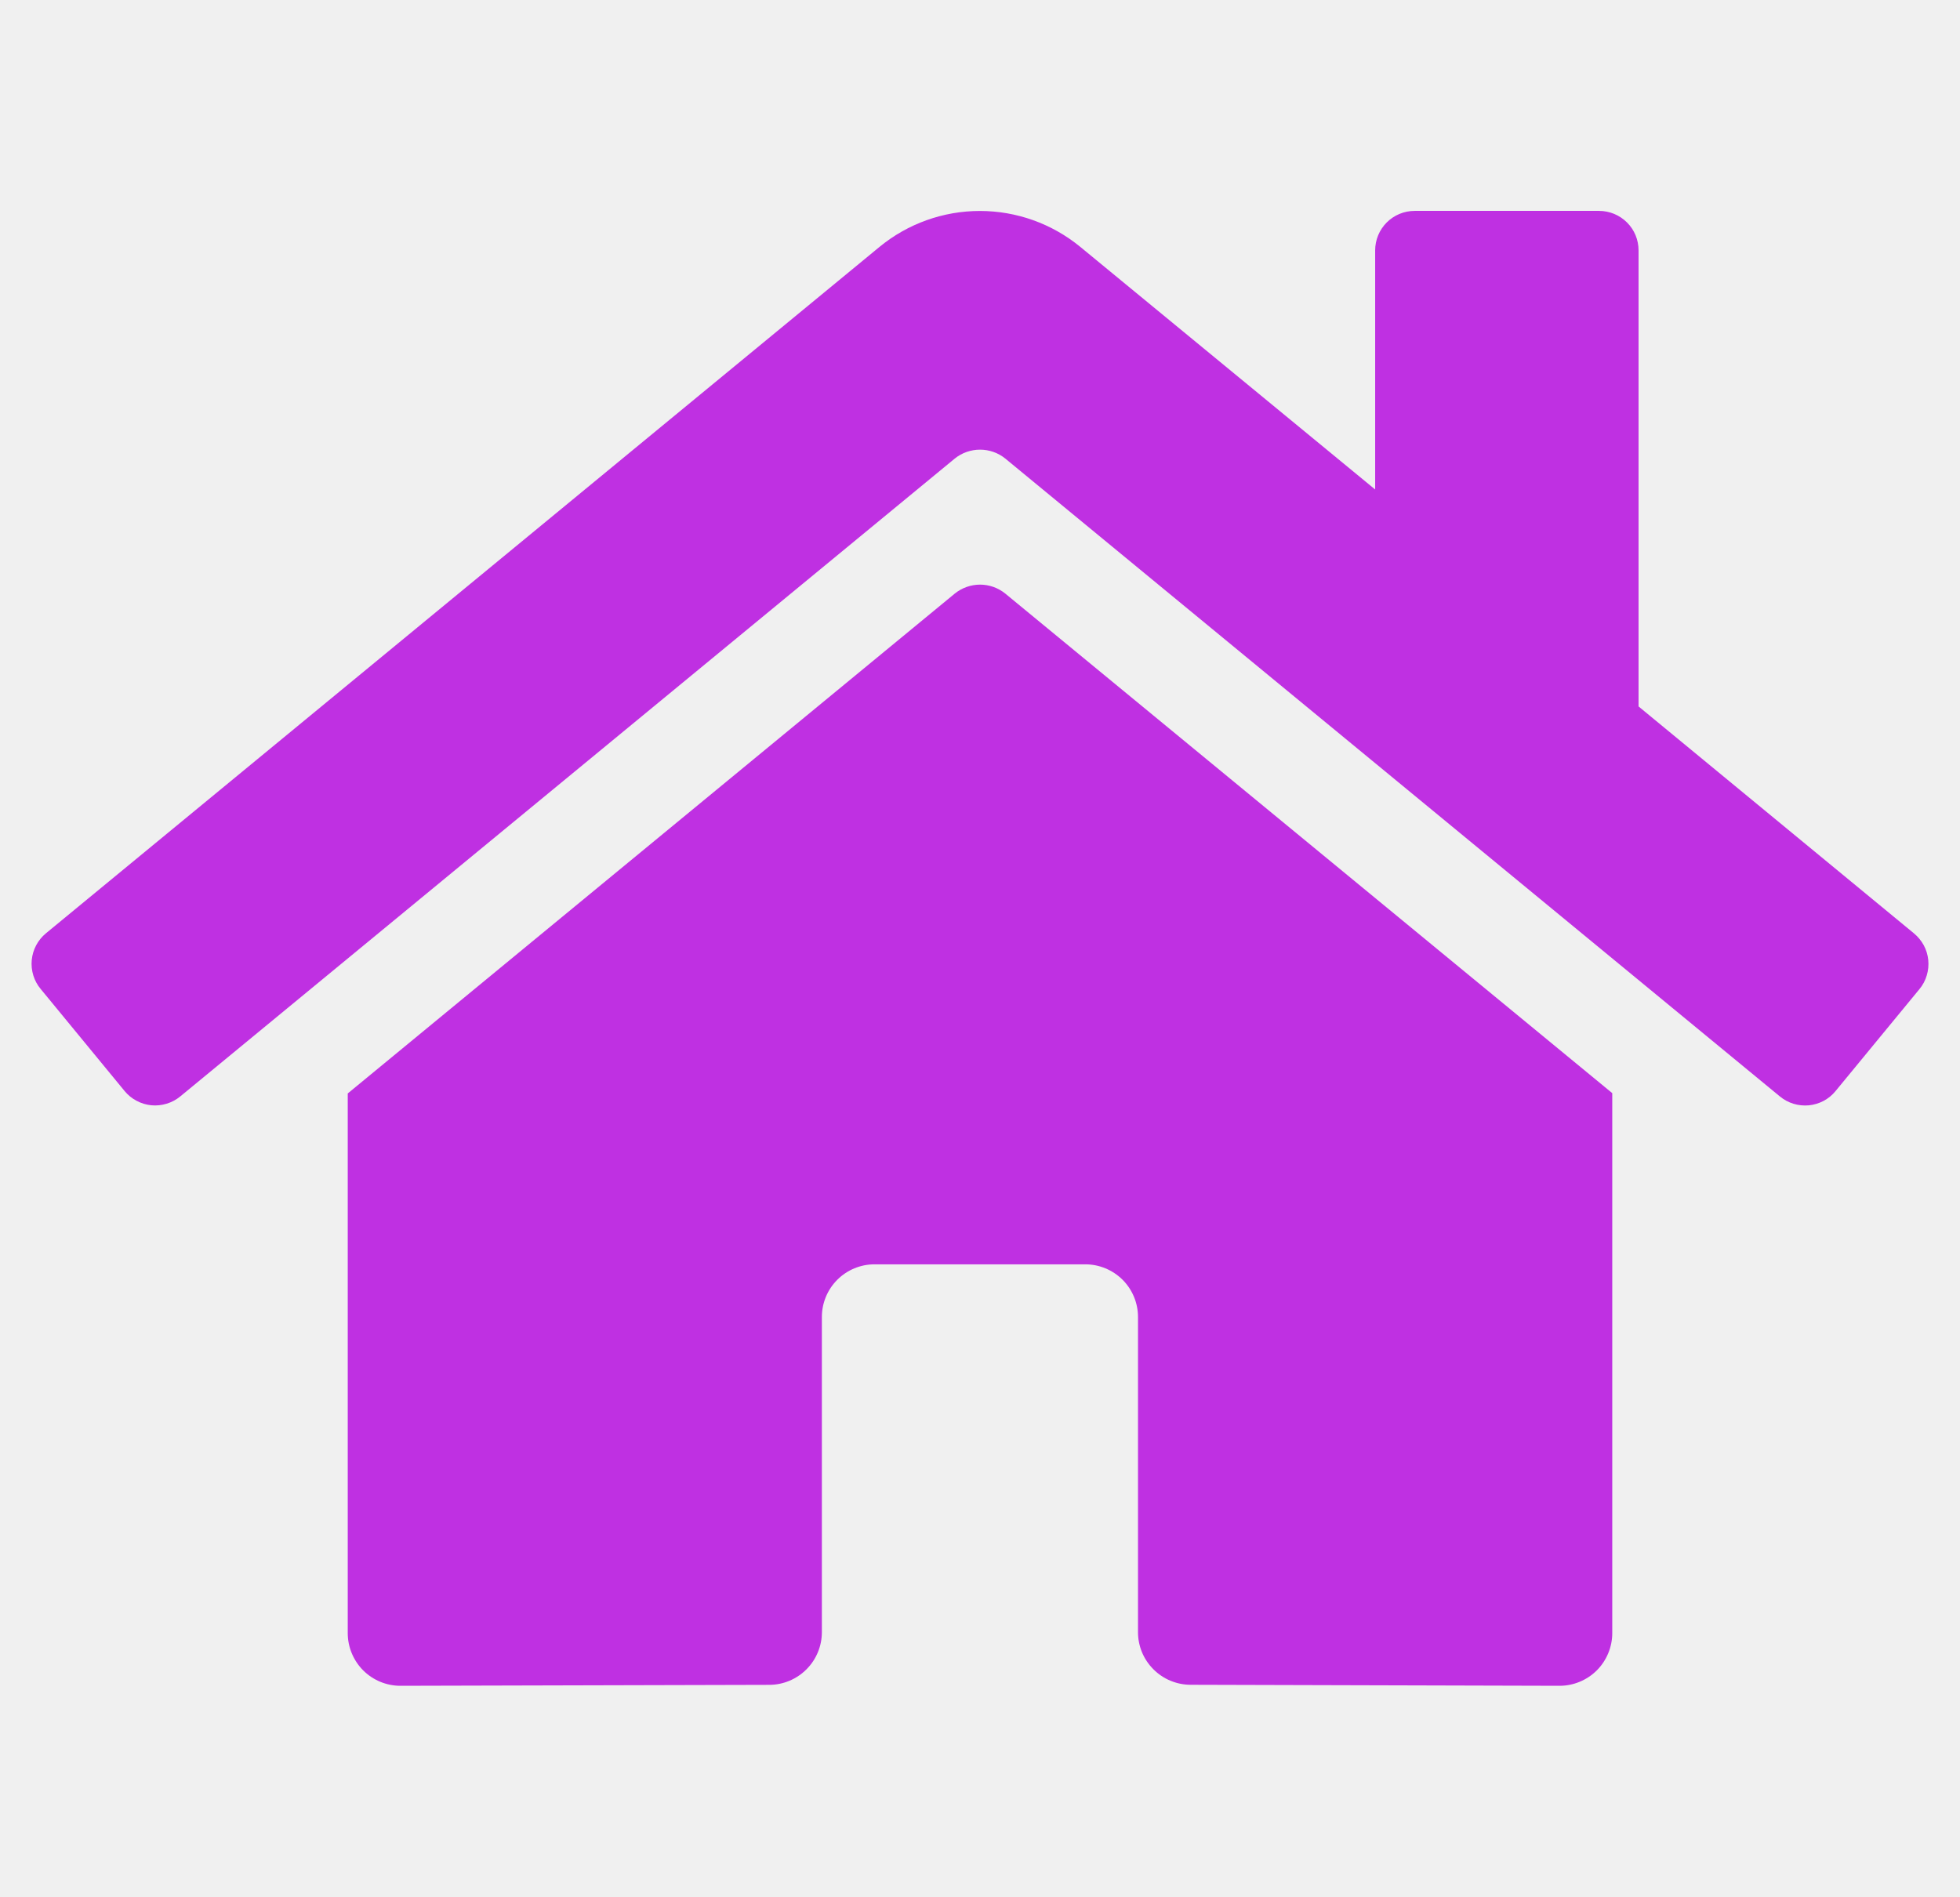
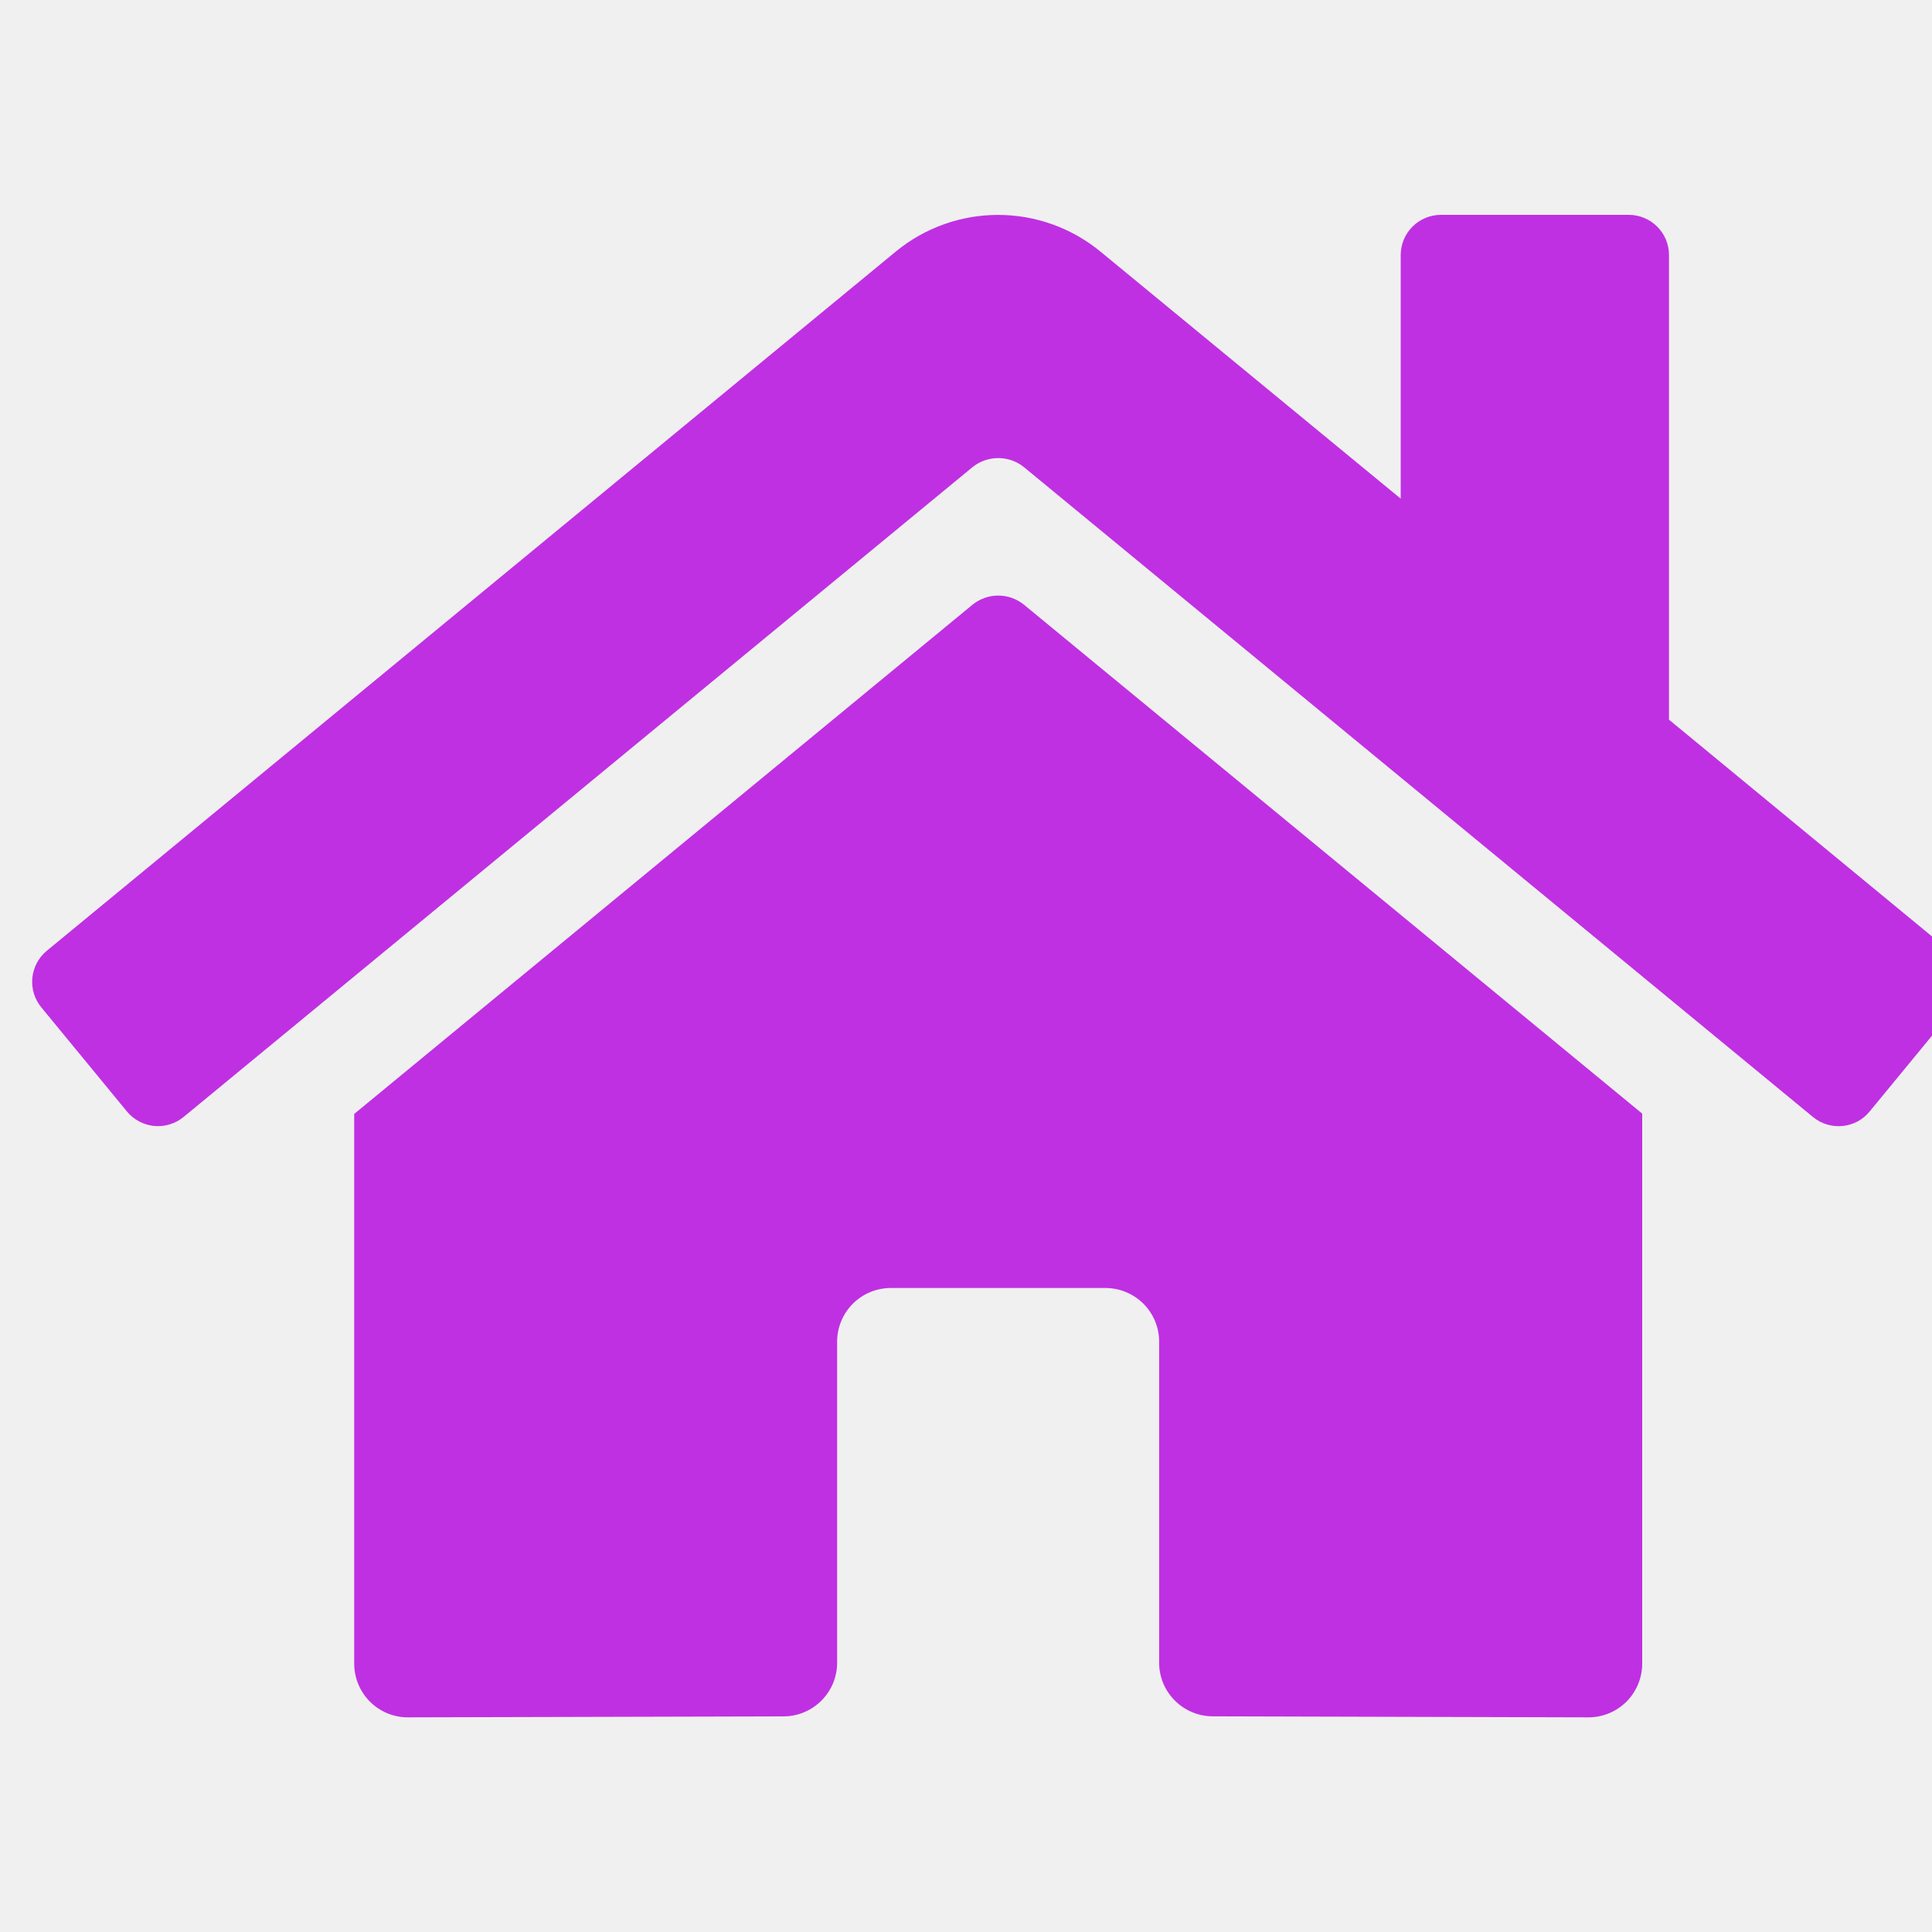
- <svg xmlns="http://www.w3.org/2000/svg" width="31" height="30" viewBox="0 0 31 30" fill="none">
+ <svg xmlns="http://www.w3.org/2000/svg" width="30" height="30" viewBox="0 0 30 30" fill="none">
  <g clip-path="url(#clip0_62_1347)">
    <path d="M15.102 9.389L5.5 17.297V25.833C5.5 26.054 5.588 26.266 5.744 26.423C5.9 26.579 6.112 26.667 6.333 26.667L12.17 26.652C12.39 26.651 12.601 26.562 12.756 26.406C12.912 26.25 12.999 26.038 12.999 25.818V20.833C12.999 20.612 13.087 20.4 13.243 20.244C13.399 20.088 13.611 20 13.832 20H17.165C17.386 20 17.598 20.088 17.755 20.244C17.911 20.4 17.999 20.612 17.999 20.833V25.815C17.998 25.924 18.02 26.033 18.061 26.134C18.103 26.236 18.165 26.328 18.242 26.405C18.319 26.483 18.411 26.545 18.513 26.587C18.614 26.629 18.722 26.651 18.832 26.651L24.666 26.667C24.887 26.667 25.099 26.579 25.256 26.423C25.412 26.266 25.5 26.054 25.5 25.833V17.292L15.899 9.389C15.786 9.298 15.646 9.248 15.501 9.248C15.356 9.248 15.215 9.298 15.102 9.389ZM30.271 14.764L25.916 11.175V3.961C25.916 3.795 25.851 3.636 25.733 3.519C25.616 3.402 25.457 3.336 25.291 3.336H22.375C22.209 3.336 22.05 3.402 21.933 3.519C21.816 3.636 21.75 3.795 21.75 3.961V7.743L17.087 3.906C16.639 3.538 16.078 3.337 15.498 3.337C14.919 3.337 14.357 3.538 13.91 3.906L0.726 14.764C0.663 14.816 0.61 14.881 0.572 14.953C0.533 15.026 0.51 15.105 0.502 15.187C0.494 15.269 0.503 15.351 0.527 15.43C0.551 15.508 0.59 15.581 0.643 15.644L1.971 17.259C2.023 17.322 2.087 17.375 2.16 17.413C2.232 17.452 2.312 17.476 2.393 17.484C2.475 17.492 2.558 17.483 2.636 17.459C2.715 17.435 2.788 17.396 2.851 17.344L15.102 7.253C15.215 7.162 15.356 7.113 15.501 7.113C15.646 7.113 15.786 7.162 15.899 7.253L28.151 17.344C28.214 17.396 28.287 17.436 28.366 17.46C28.444 17.484 28.526 17.492 28.608 17.485C28.69 17.477 28.769 17.453 28.842 17.415C28.915 17.376 28.979 17.324 29.031 17.26L30.359 15.646C30.412 15.582 30.451 15.509 30.474 15.43C30.498 15.351 30.506 15.268 30.498 15.187C30.49 15.105 30.466 15.025 30.427 14.953C30.387 14.88 30.334 14.816 30.271 14.764Z" fill="#BF30E2" />
  </g>
  <defs>
    <clipPath id="clip0_62_1347">
      <rect width="30" height="30" fill="white" transform="translate(0.5)" />
    </clipPath>
  </defs>
</svg>
